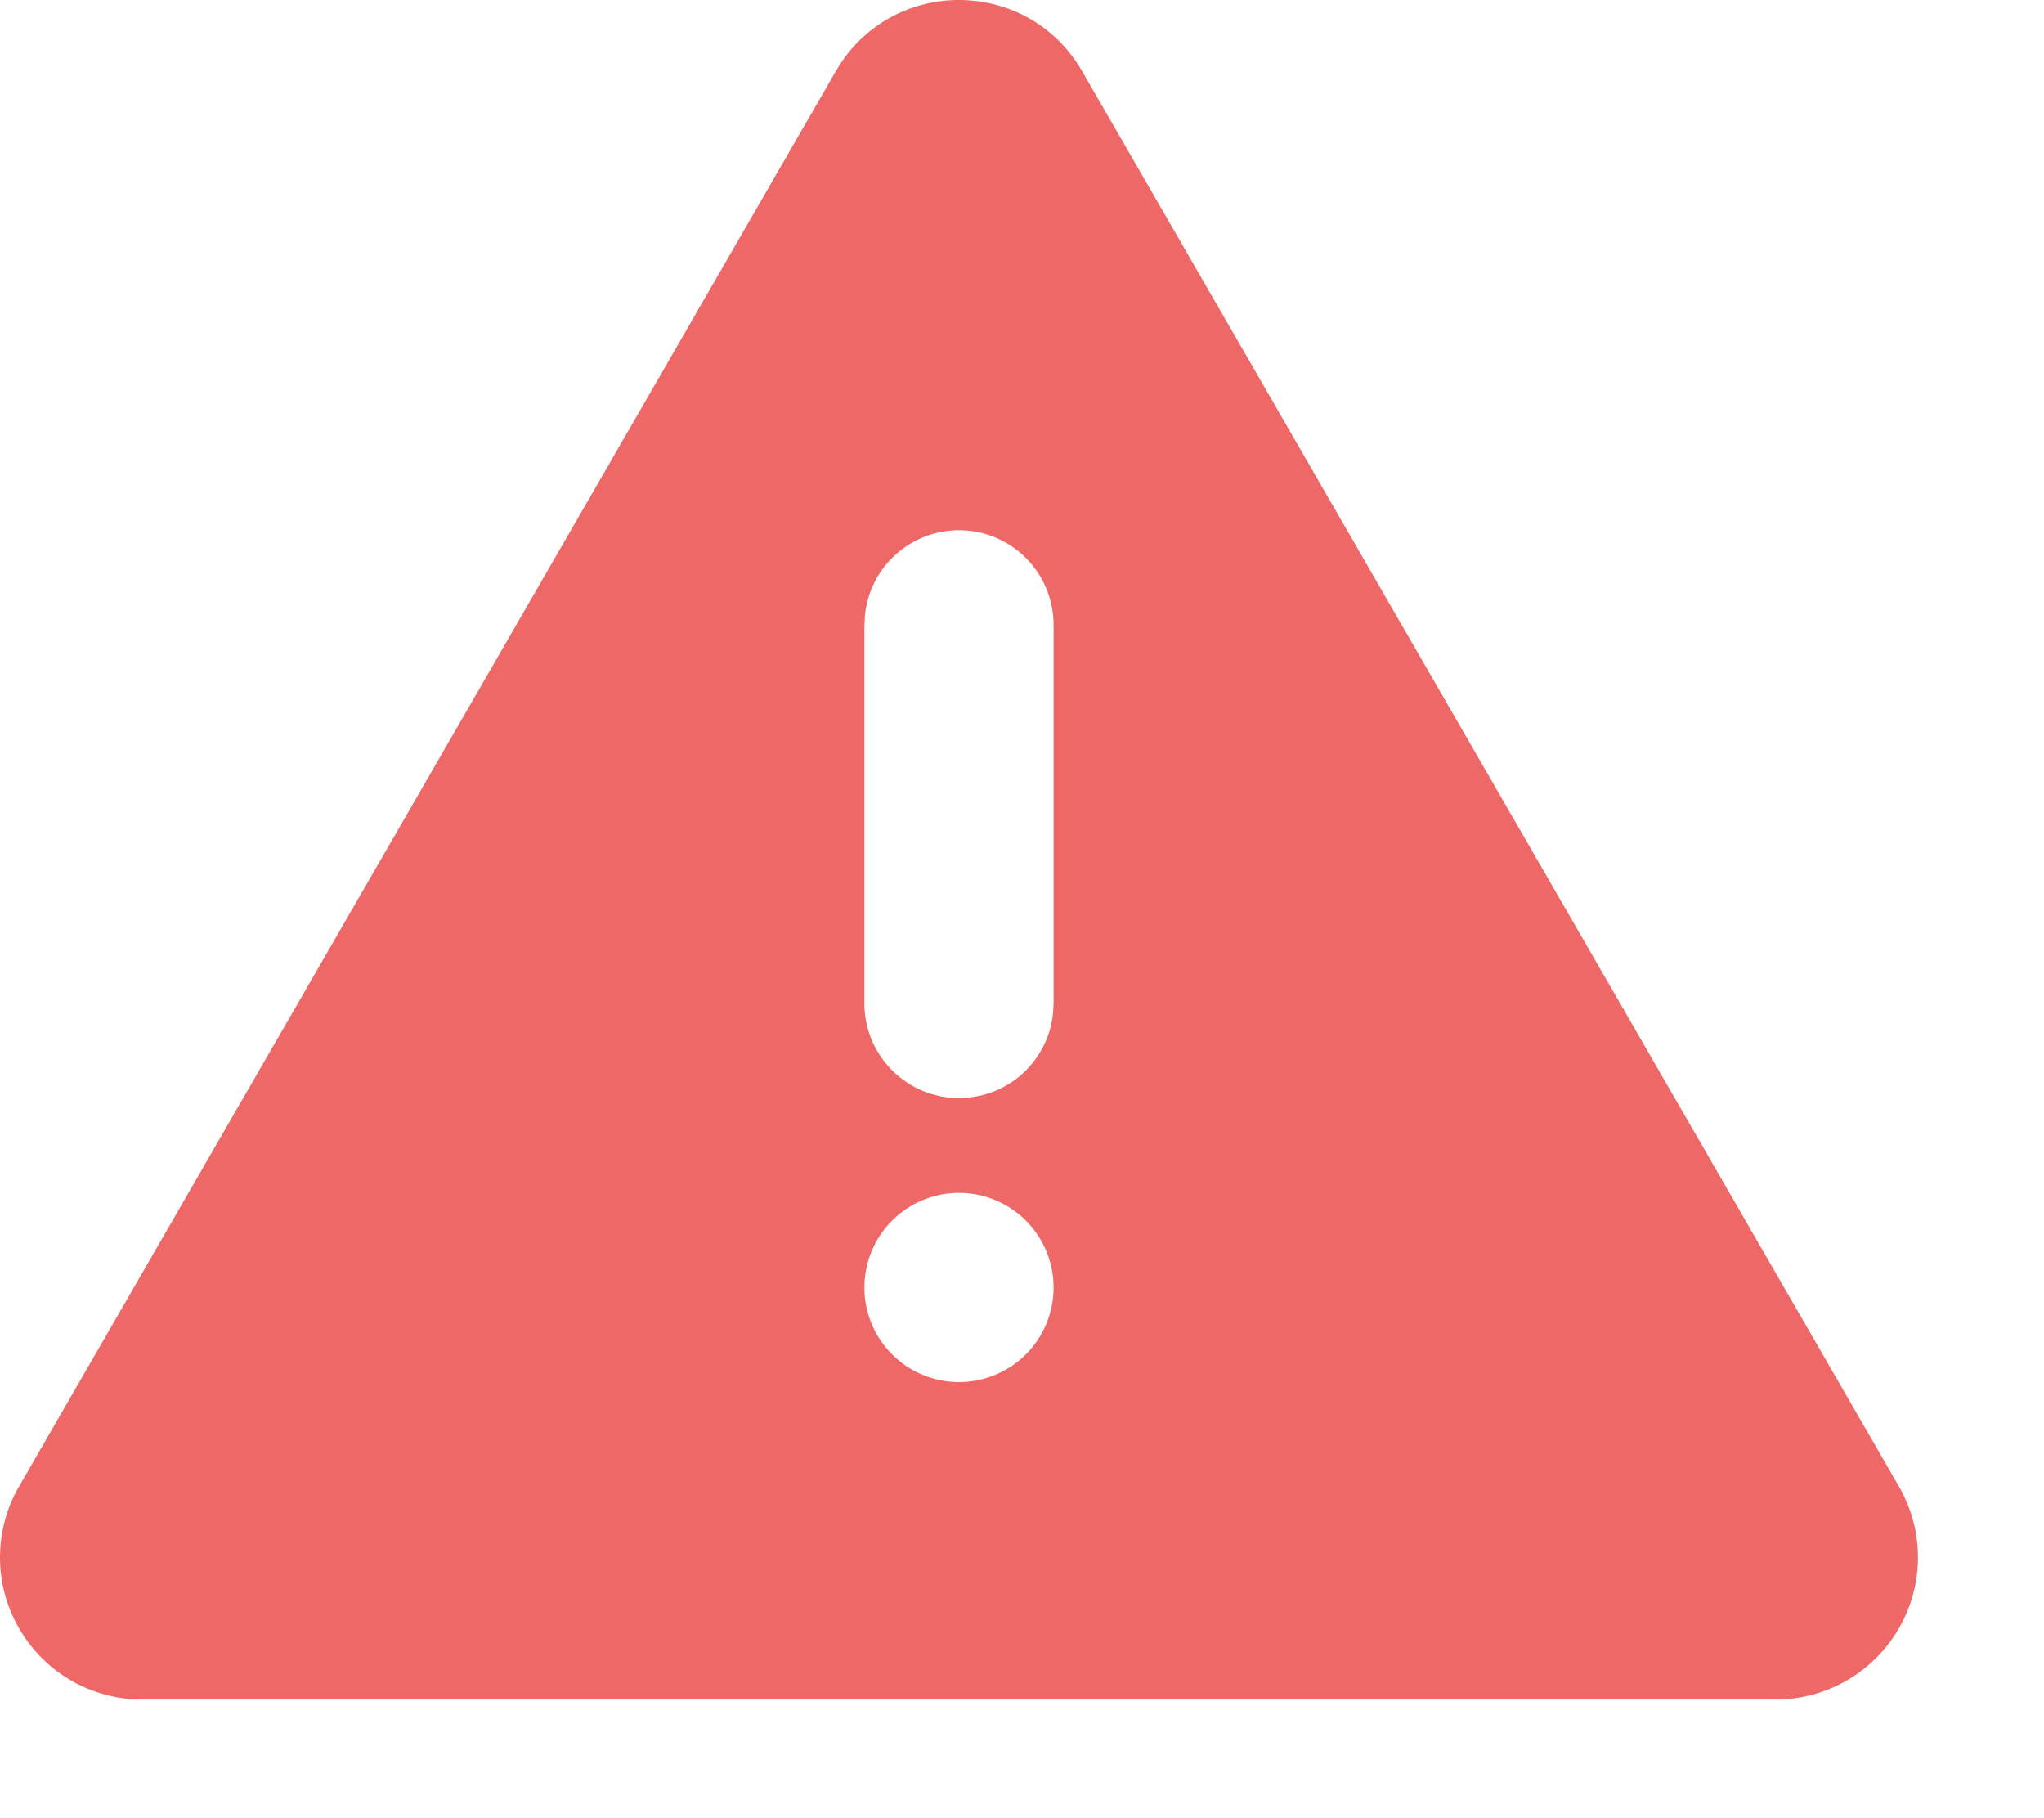
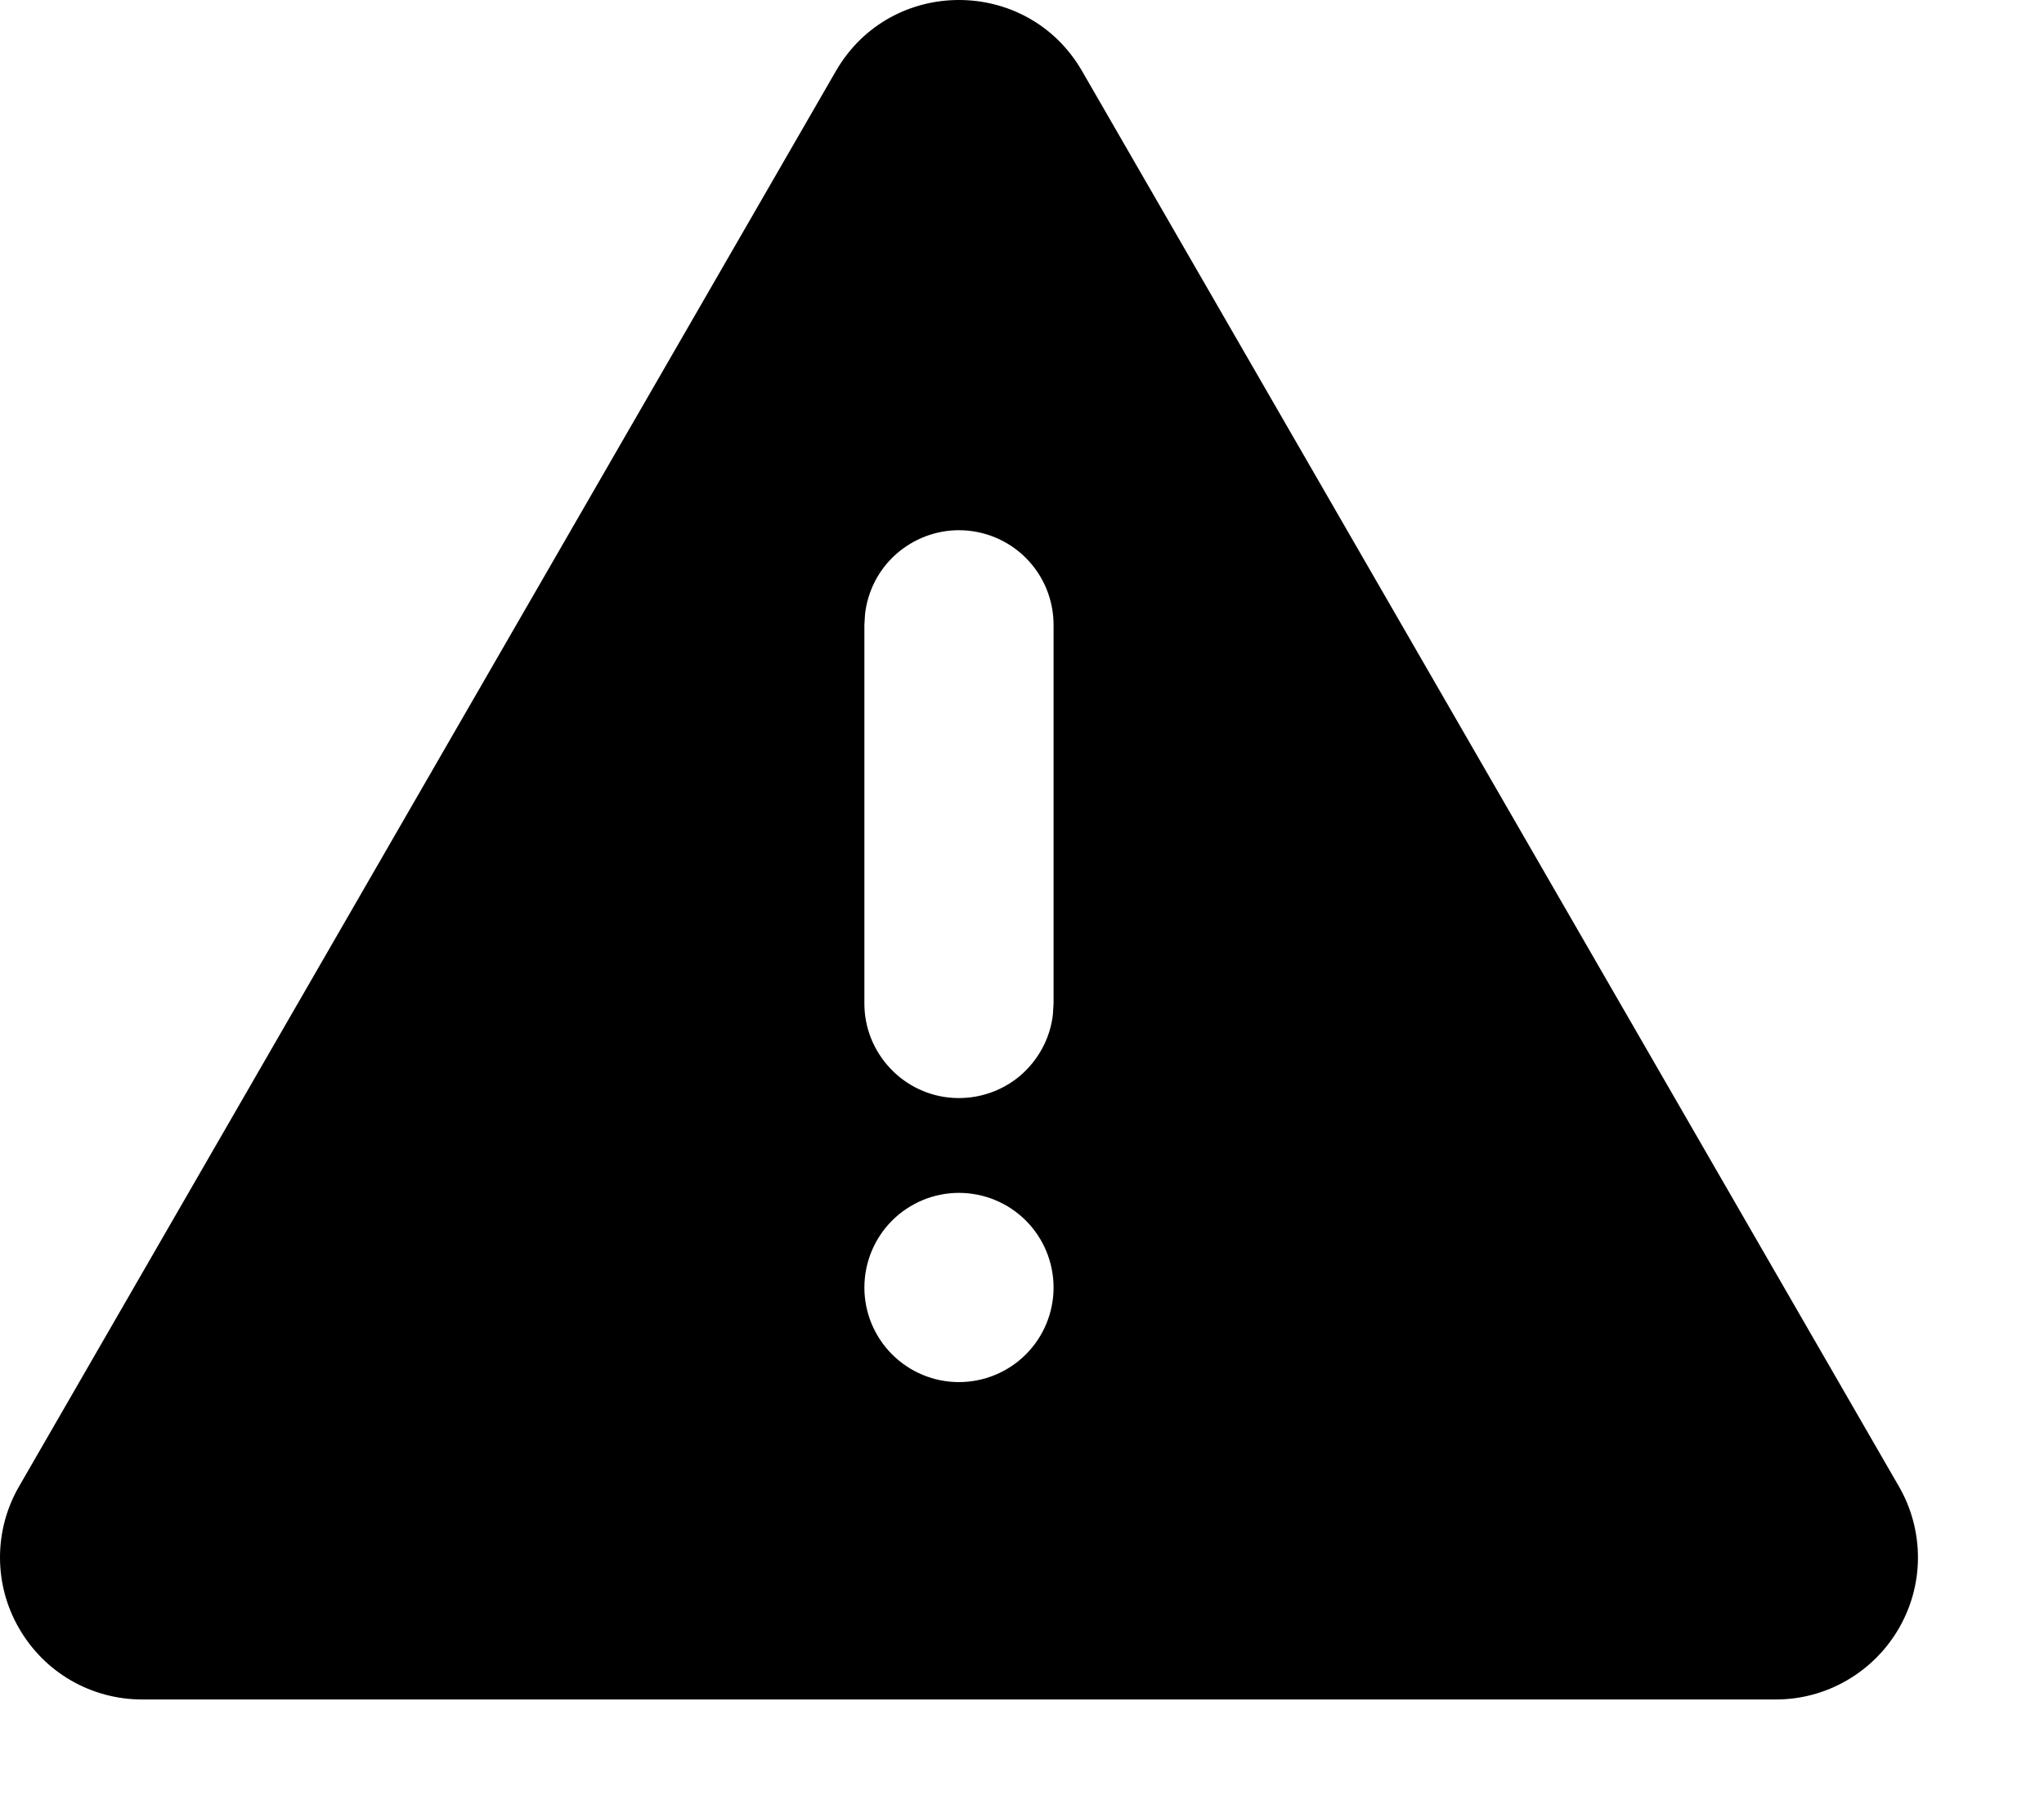
<svg xmlns="http://www.w3.org/2000/svg" width="9" height="8" viewBox="0 0 9 8" fill="none">
-   <path d="M4.764 0.312L8.361 6.543C8.416 6.638 8.445 6.746 8.445 6.856C8.445 6.966 8.416 7.073 8.361 7.168C8.306 7.263 8.227 7.342 8.132 7.397C8.037 7.452 7.93 7.481 7.82 7.481H0.625C0.515 7.481 0.407 7.452 0.312 7.397C0.217 7.342 0.139 7.263 0.084 7.168C0.029 7.073 -6.96769e-07 6.966 0 6.856C6.96795e-07 6.746 0.029 6.638 0.084 6.543L3.681 0.312C3.922 -0.104 4.523 -0.104 4.764 0.312ZM4.222 5.251C4.112 5.251 4.006 5.295 3.928 5.373C3.85 5.451 3.806 5.557 3.806 5.668C3.806 5.778 3.85 5.884 3.928 5.962C4.006 6.04 4.112 6.084 4.222 6.084C4.333 6.084 4.439 6.04 4.517 5.962C4.595 5.884 4.639 5.778 4.639 5.668C4.639 5.557 4.595 5.451 4.517 5.373C4.439 5.295 4.333 5.251 4.222 5.251ZM4.222 2.334C4.12 2.334 4.022 2.372 3.946 2.439C3.869 2.507 3.821 2.601 3.809 2.702L3.806 2.751V4.418C3.806 4.524 3.847 4.626 3.92 4.703C3.992 4.78 4.092 4.827 4.198 4.833C4.304 4.839 4.408 4.805 4.49 4.737C4.571 4.668 4.624 4.572 4.636 4.466L4.639 4.418V2.751C4.639 2.64 4.595 2.534 4.517 2.456C4.439 2.378 4.333 2.334 4.222 2.334Z" fill="#EF6868" />
+   <path d="M4.764 0.312L8.361 6.543C8.416 6.638 8.445 6.746 8.445 6.856C8.445 6.966 8.416 7.073 8.361 7.168C8.306 7.263 8.227 7.342 8.132 7.397C8.037 7.452 7.93 7.481 7.82 7.481H0.625C0.515 7.481 0.407 7.452 0.312 7.397C0.217 7.342 0.139 7.263 0.084 7.168C0.029 7.073 -6.96769e-07 6.966 0 6.856C6.96795e-07 6.746 0.029 6.638 0.084 6.543L3.681 0.312C3.922 -0.104 4.523 -0.104 4.764 0.312ZM4.222 5.251C4.112 5.251 4.006 5.295 3.928 5.373C3.85 5.451 3.806 5.557 3.806 5.668C3.806 5.778 3.85 5.884 3.928 5.962C4.006 6.04 4.112 6.084 4.222 6.084C4.333 6.084 4.439 6.04 4.517 5.962C4.595 5.884 4.639 5.778 4.639 5.668C4.639 5.557 4.595 5.451 4.517 5.373C4.439 5.295 4.333 5.251 4.222 5.251ZM4.222 2.334C4.12 2.334 4.022 2.372 3.946 2.439C3.869 2.507 3.821 2.601 3.809 2.702L3.806 2.751V4.418C3.806 4.524 3.847 4.626 3.92 4.703C3.992 4.78 4.092 4.827 4.198 4.833C4.304 4.839 4.408 4.805 4.49 4.737C4.571 4.668 4.624 4.572 4.636 4.466L4.639 4.418V2.751C4.639 2.64 4.595 2.534 4.517 2.456C4.439 2.378 4.333 2.334 4.222 2.334Z" fill="currentColor" />
</svg>
